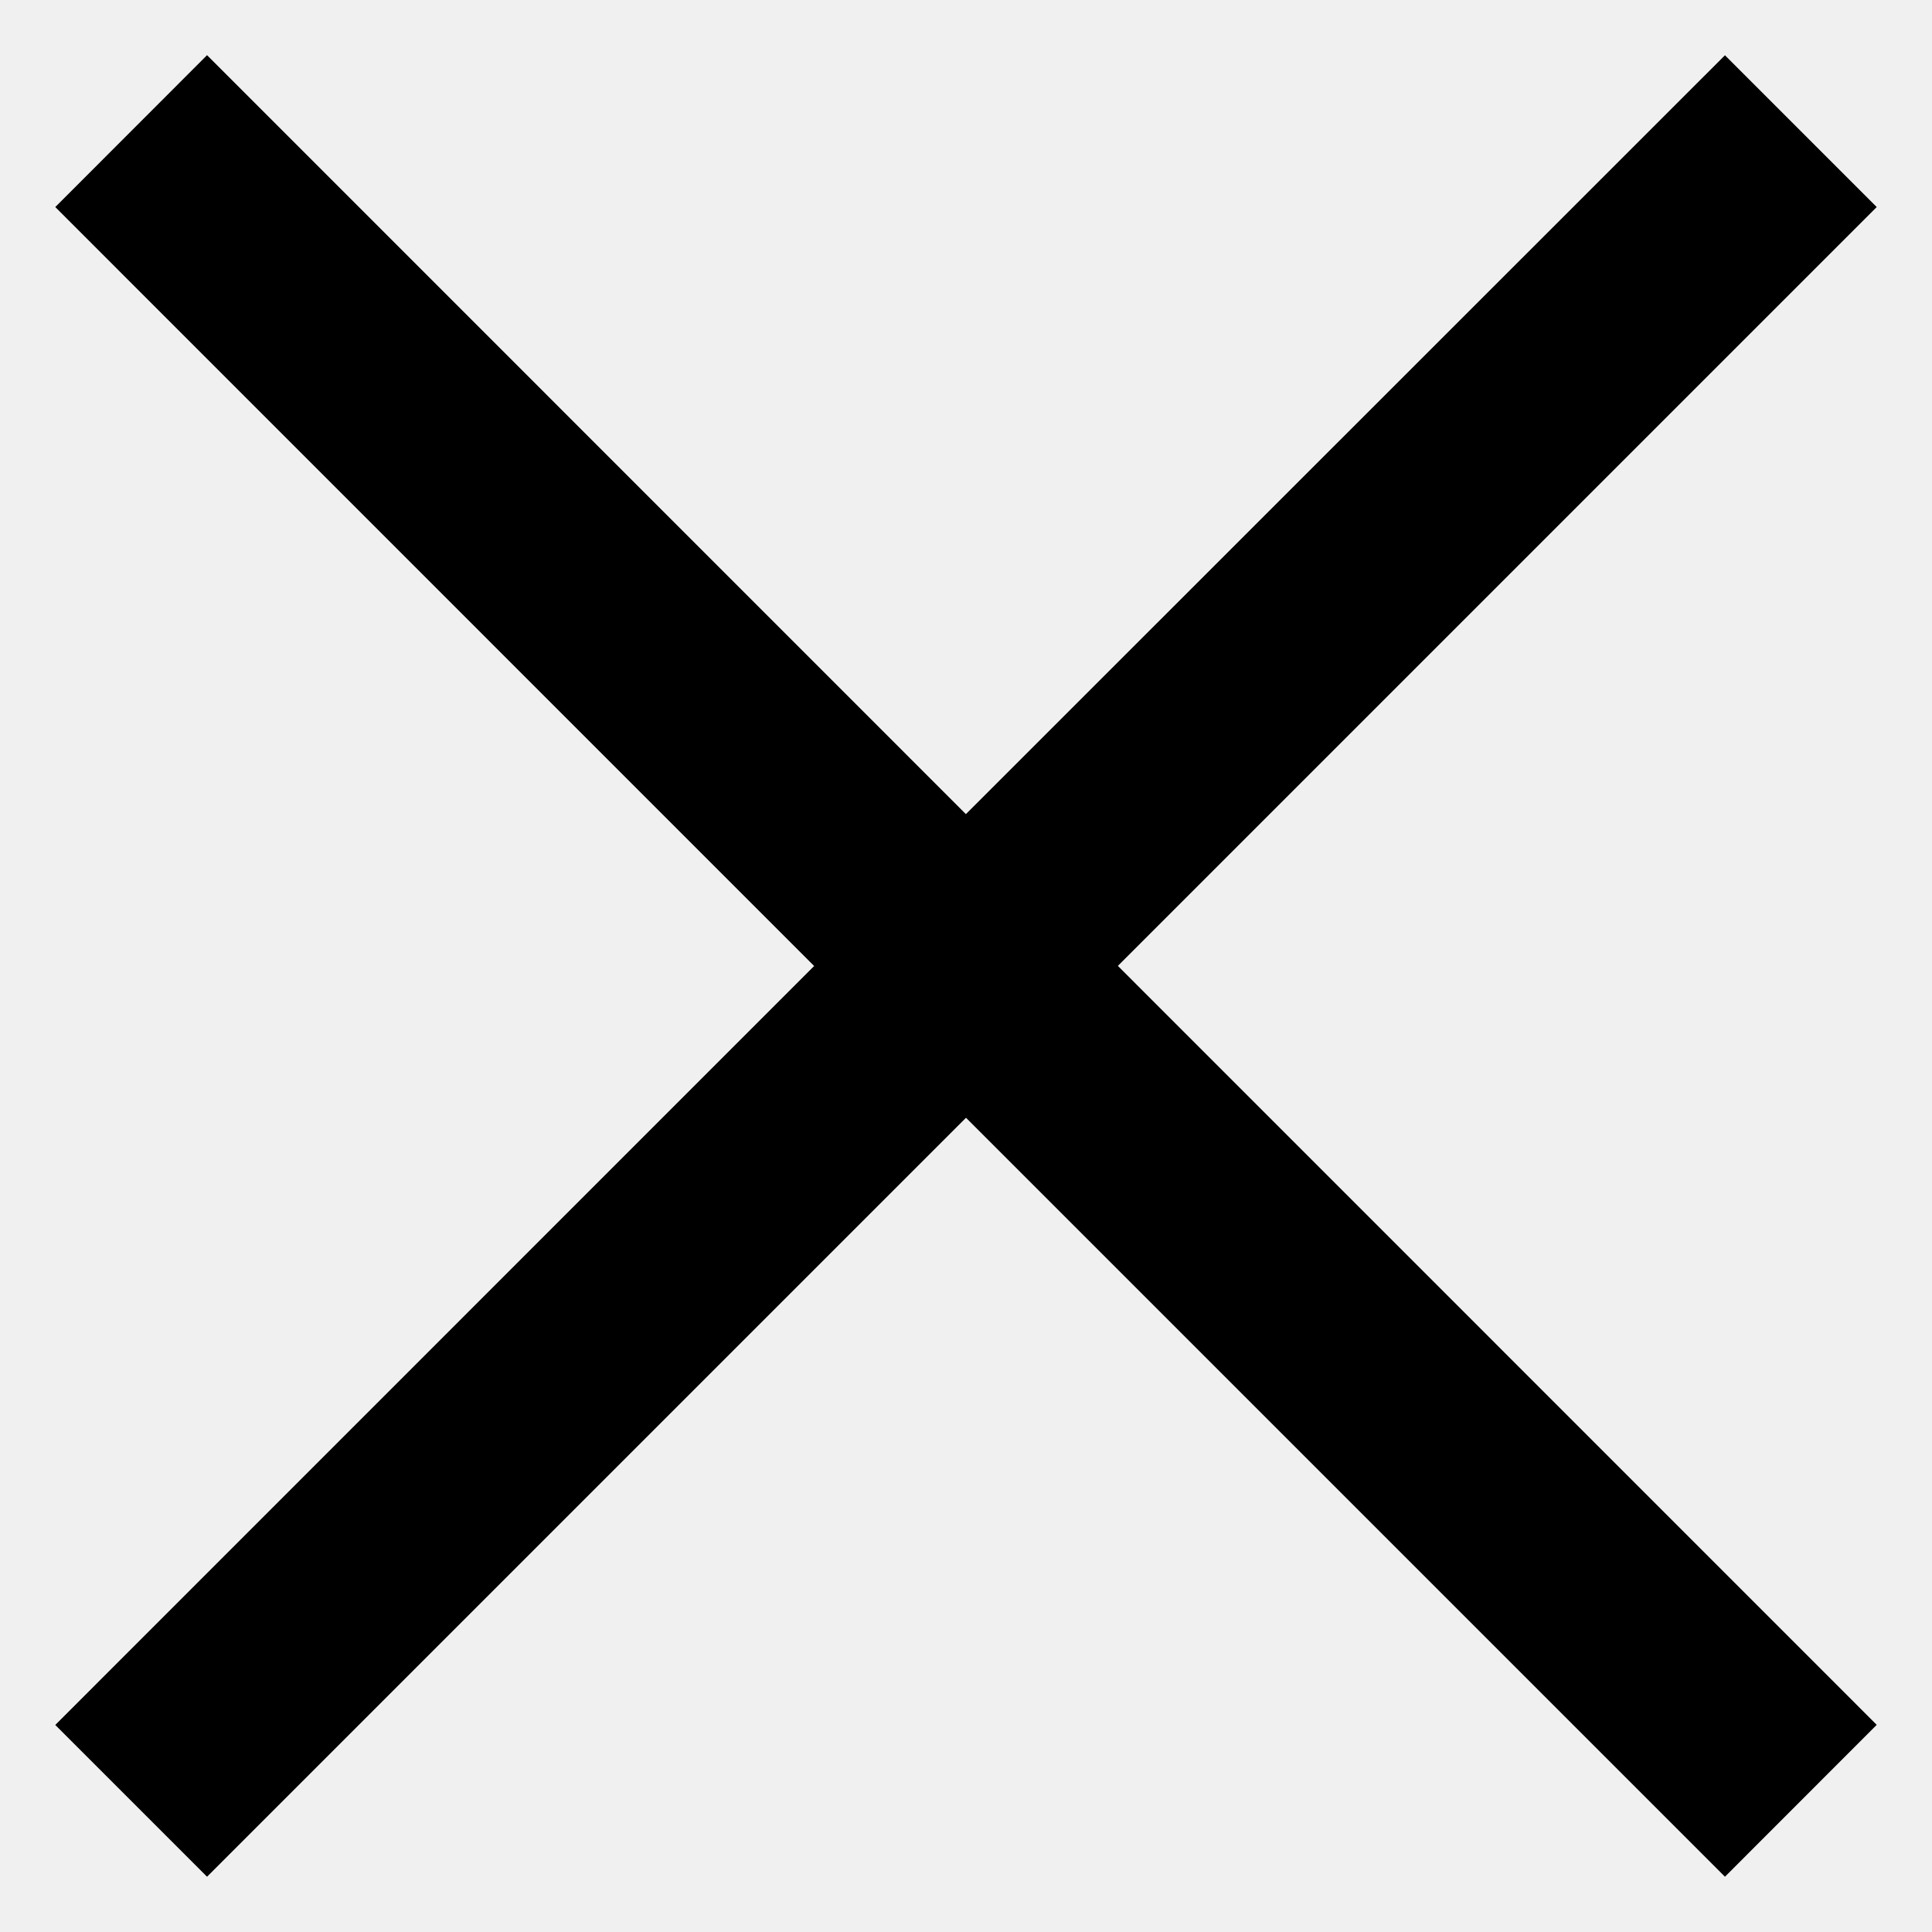
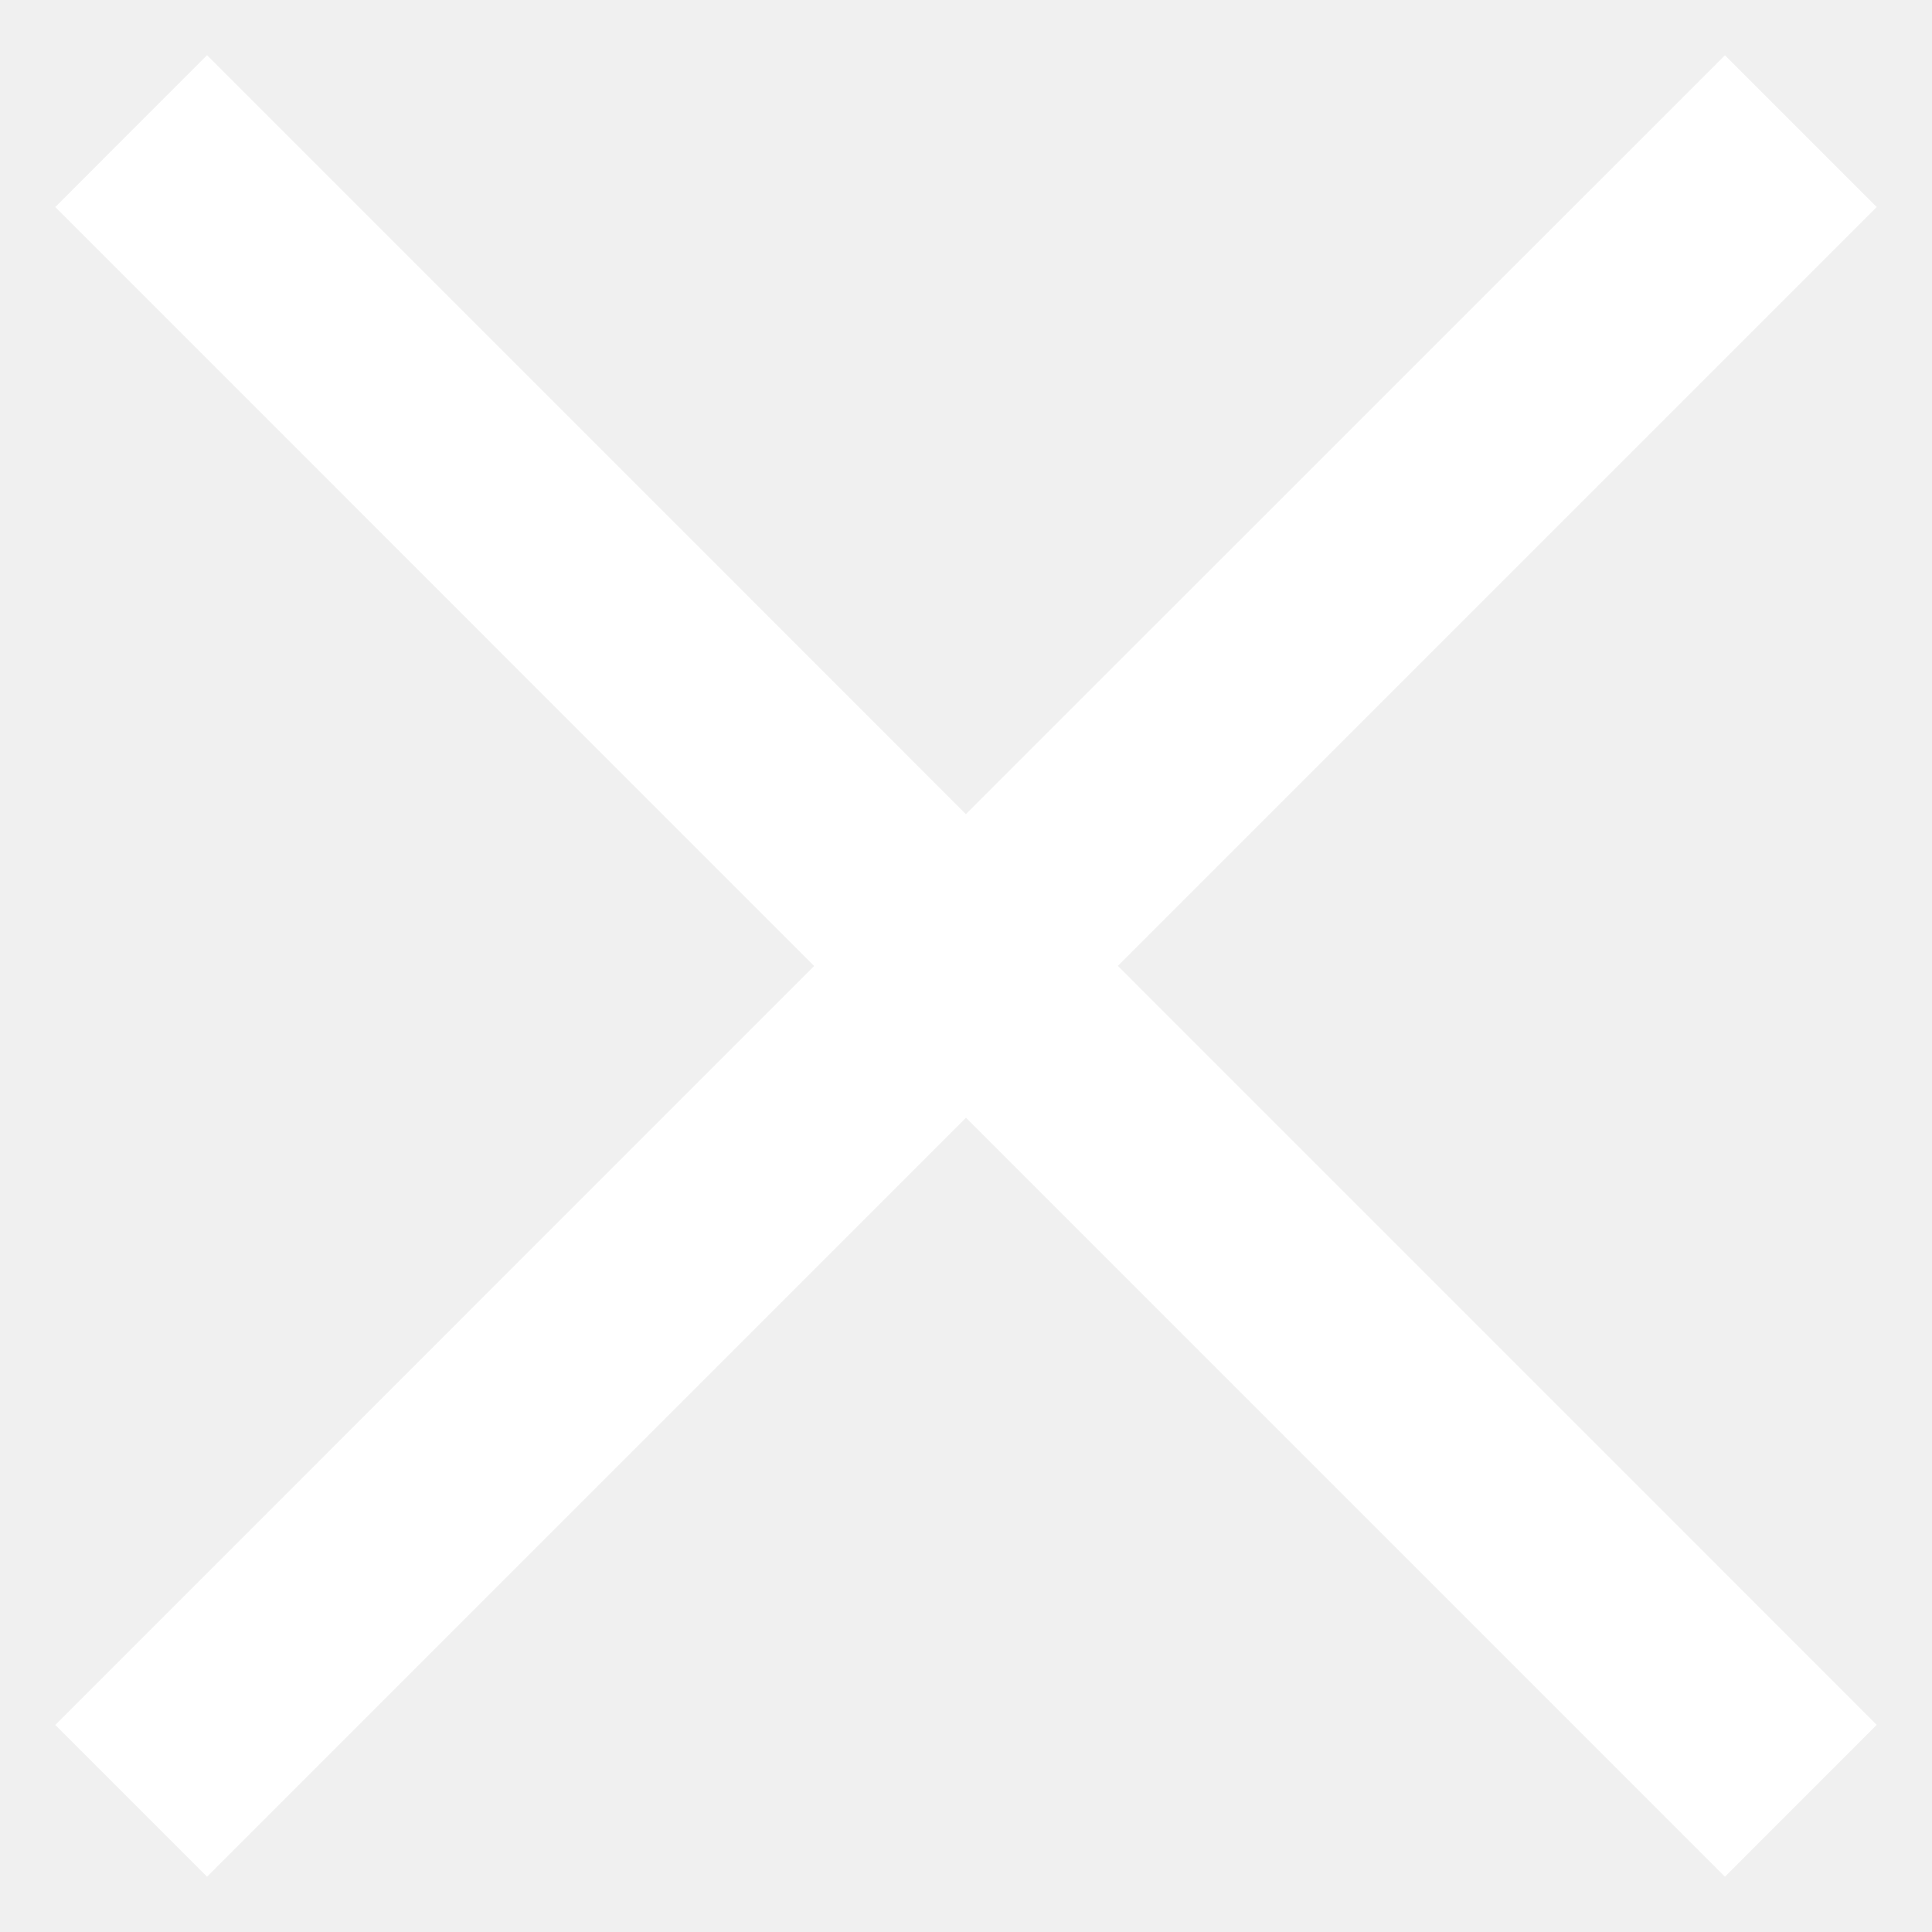
<svg xmlns="http://www.w3.org/2000/svg" xmlns:xlink="http://www.w3.org/1999/xlink" width="18" height="18">
  <defs>
    <path id="a" d="M691.485 160.07l-1.414 1.415-7.071-7.071-7.071 7.071-1.414-1.414 7.07-7.071-7.07-7.071 1.414-1.415 7.07 7.071 7.072-7.07 1.414 1.414-7.07 7.07z" />
  </defs>
-   <use xlink:href="#a" transform="translate(-674 -144)" />
+   <use fill="#fff" xlink:href="#a" transform="translate(-674 -144)" />
</svg>
